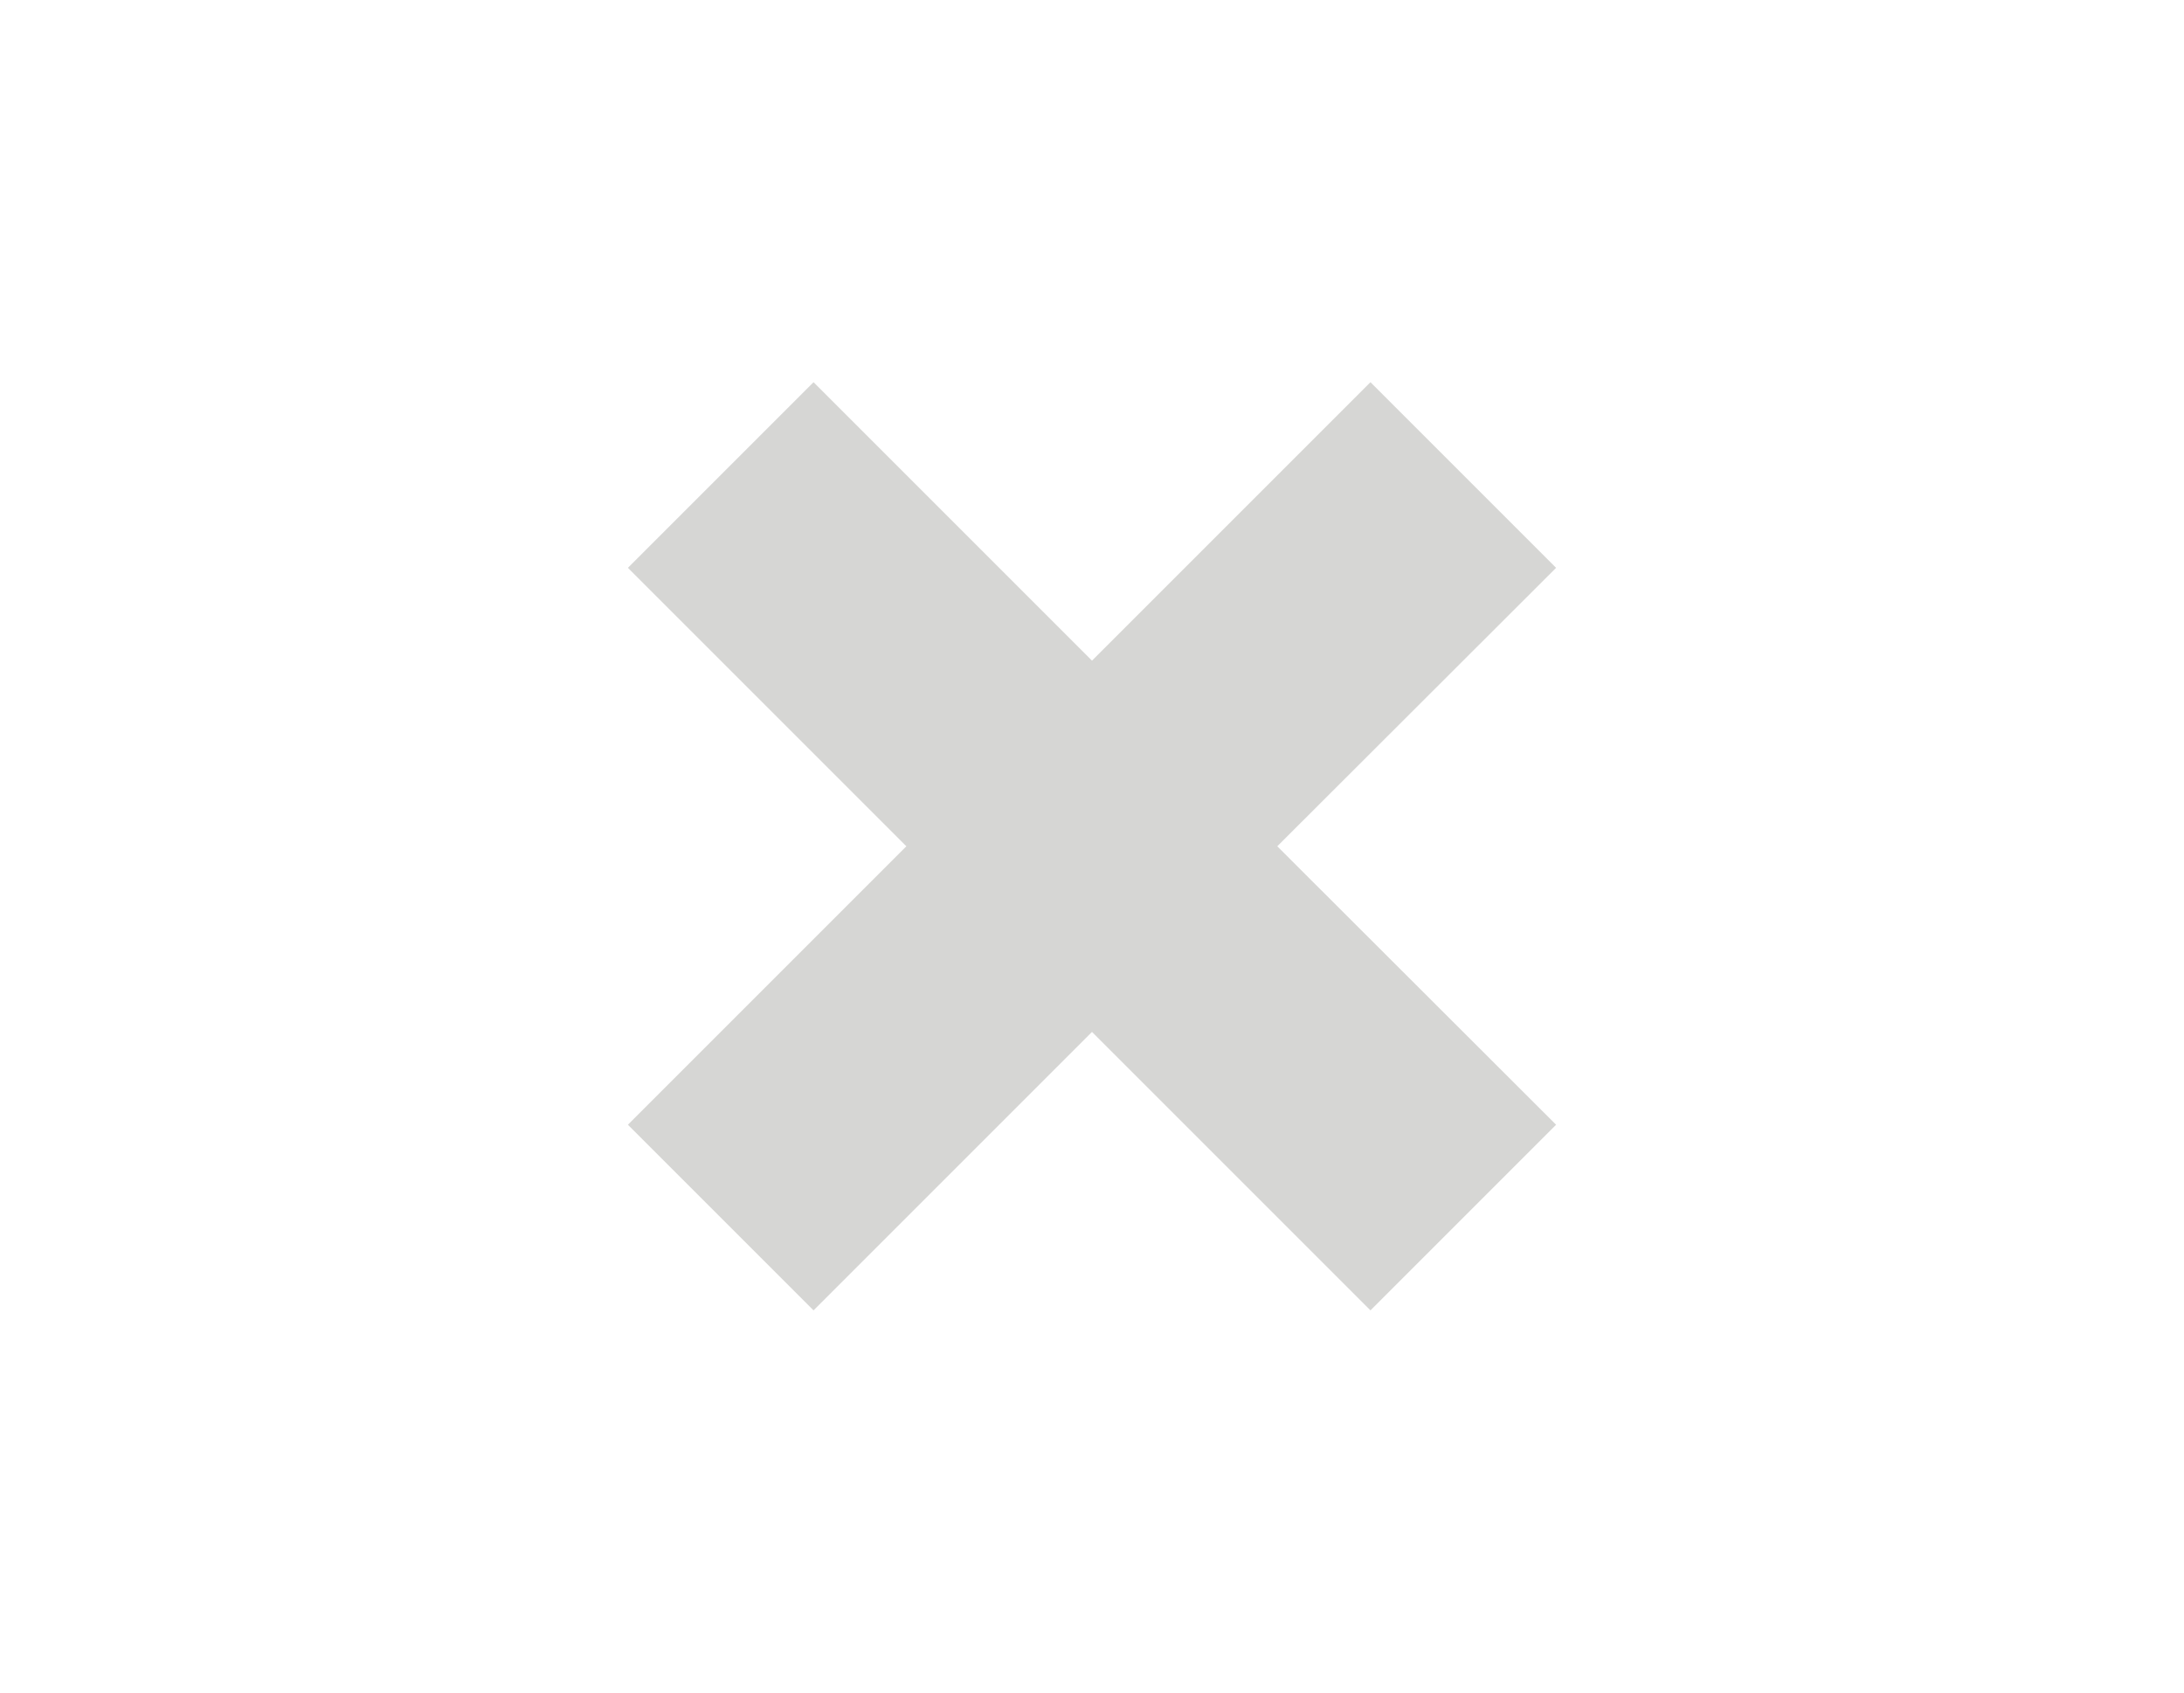
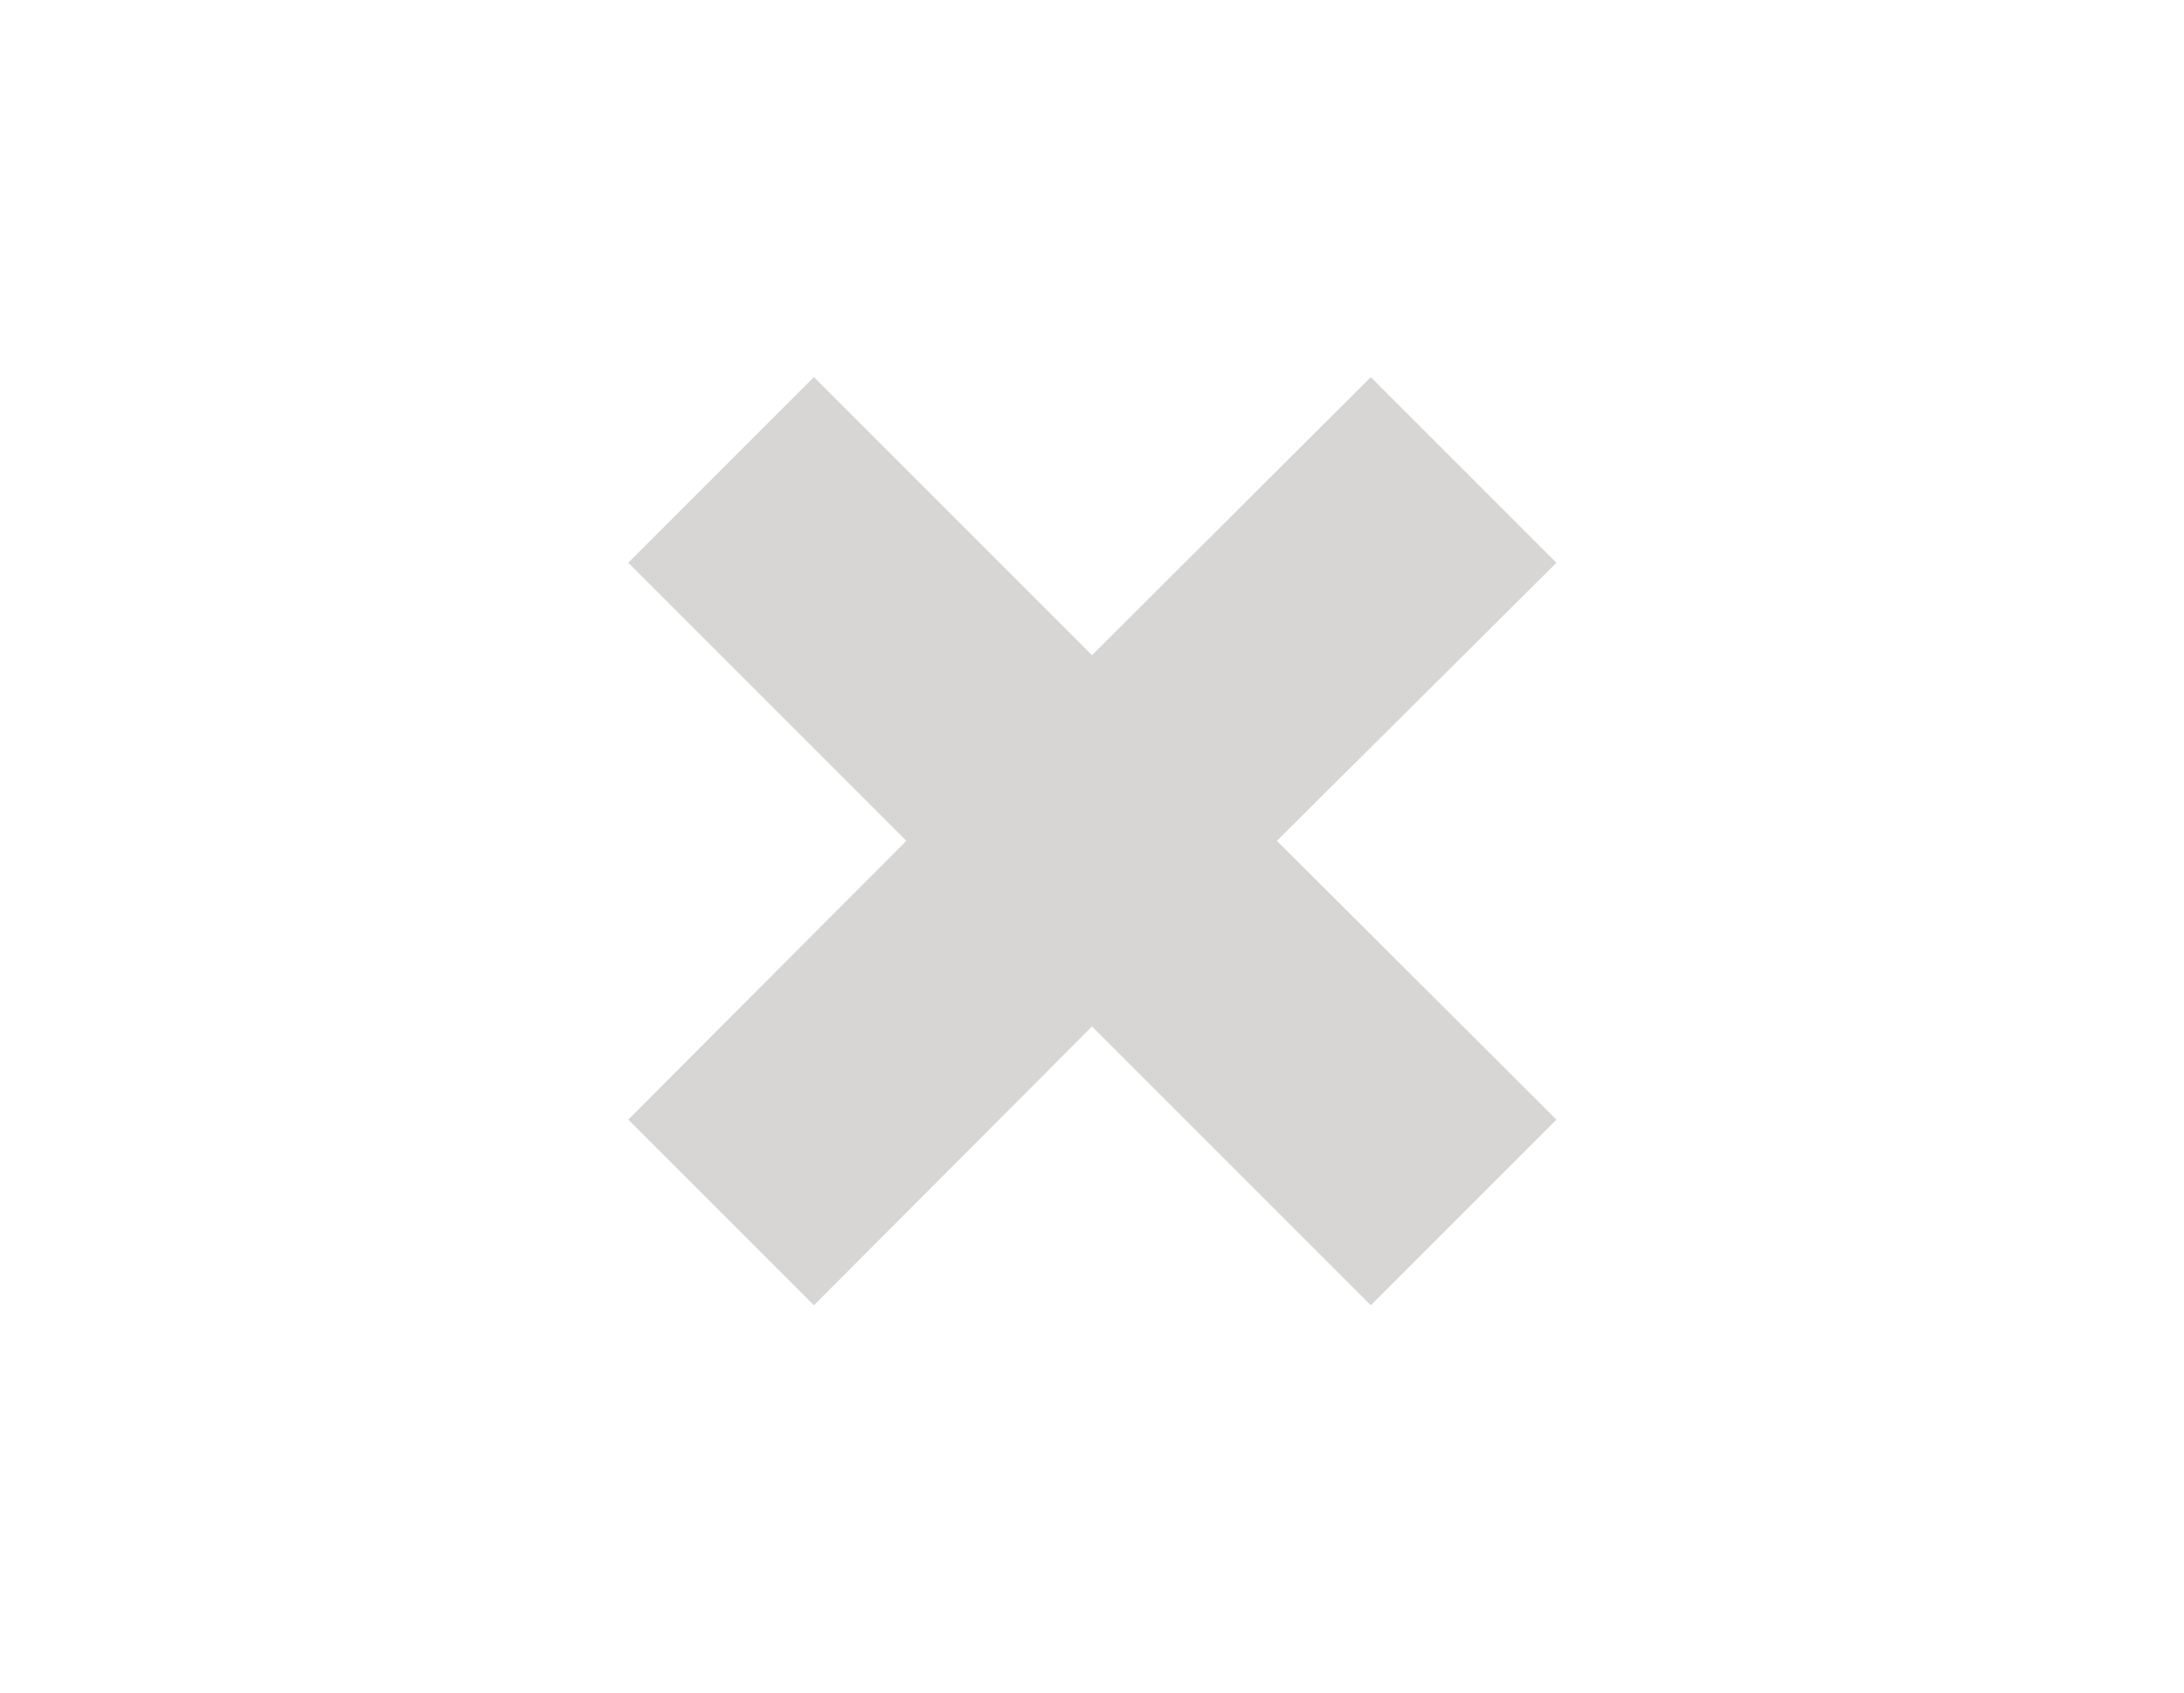
- <svg xmlns="http://www.w3.org/2000/svg" version="1.2" baseProfile="tiny" id="Layer_1" x="0px" y="0px" viewBox="0 0 600 465" xml:space="preserve">
-   <polygon id="XMLID_1_" fill="#D6D6D4" points="427.5,309 350.9,232.5 427.5,156 376.5,105 300,181.5 223.5,105 172.5,156 249,232.5   172.5,309 223.5,360 300,283.5 376.5,360 " />
+ <svg xmlns="http://www.w3.org/2000/svg" version="1.2" baseProfile="tiny" id="Layer_1" x="0px" y="0px" viewBox="0 0 300 232.5" xml:space="preserve">
+   <polygon id="XMLID_1_" fill="#D7D6D4" points="213.8,153.8 175.4,115.5 213.8,77.3 188.3,51.8 150,90 111.8,51.8 86.3,77.3   124.5,115.5 86.3,153.8 111.8,179.3 150,141 188.3,179.3 " />
</svg>
